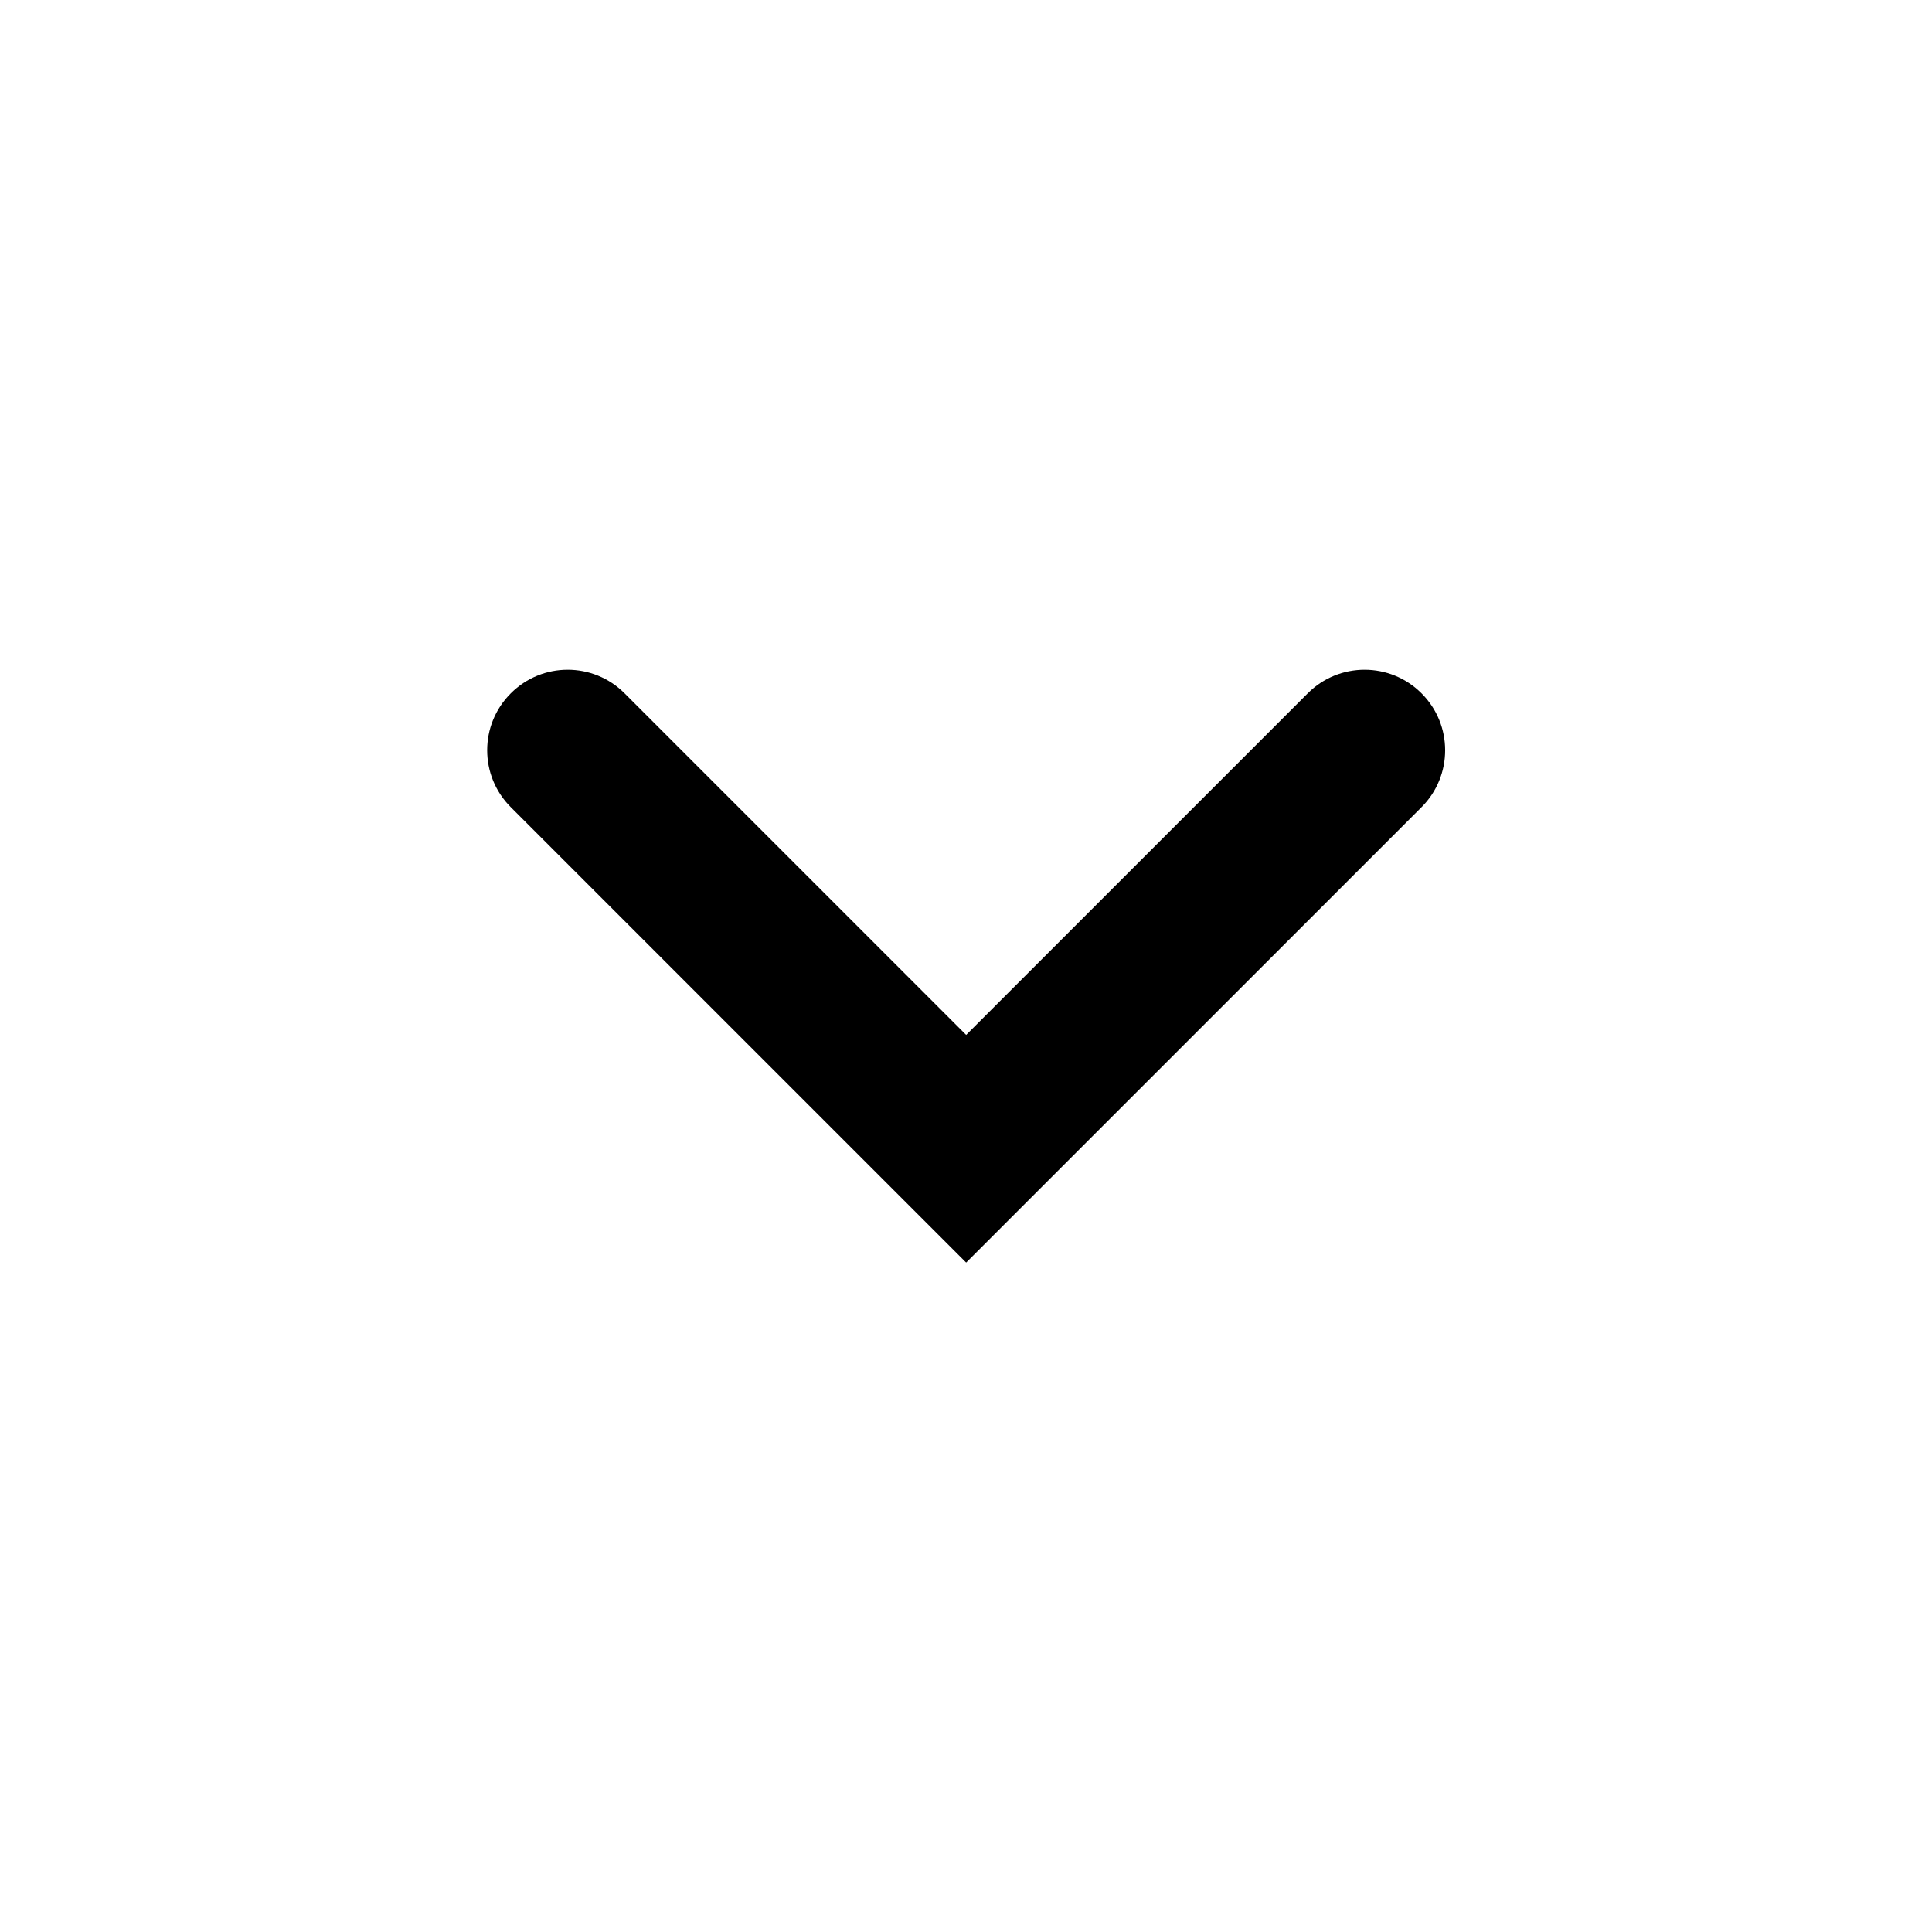
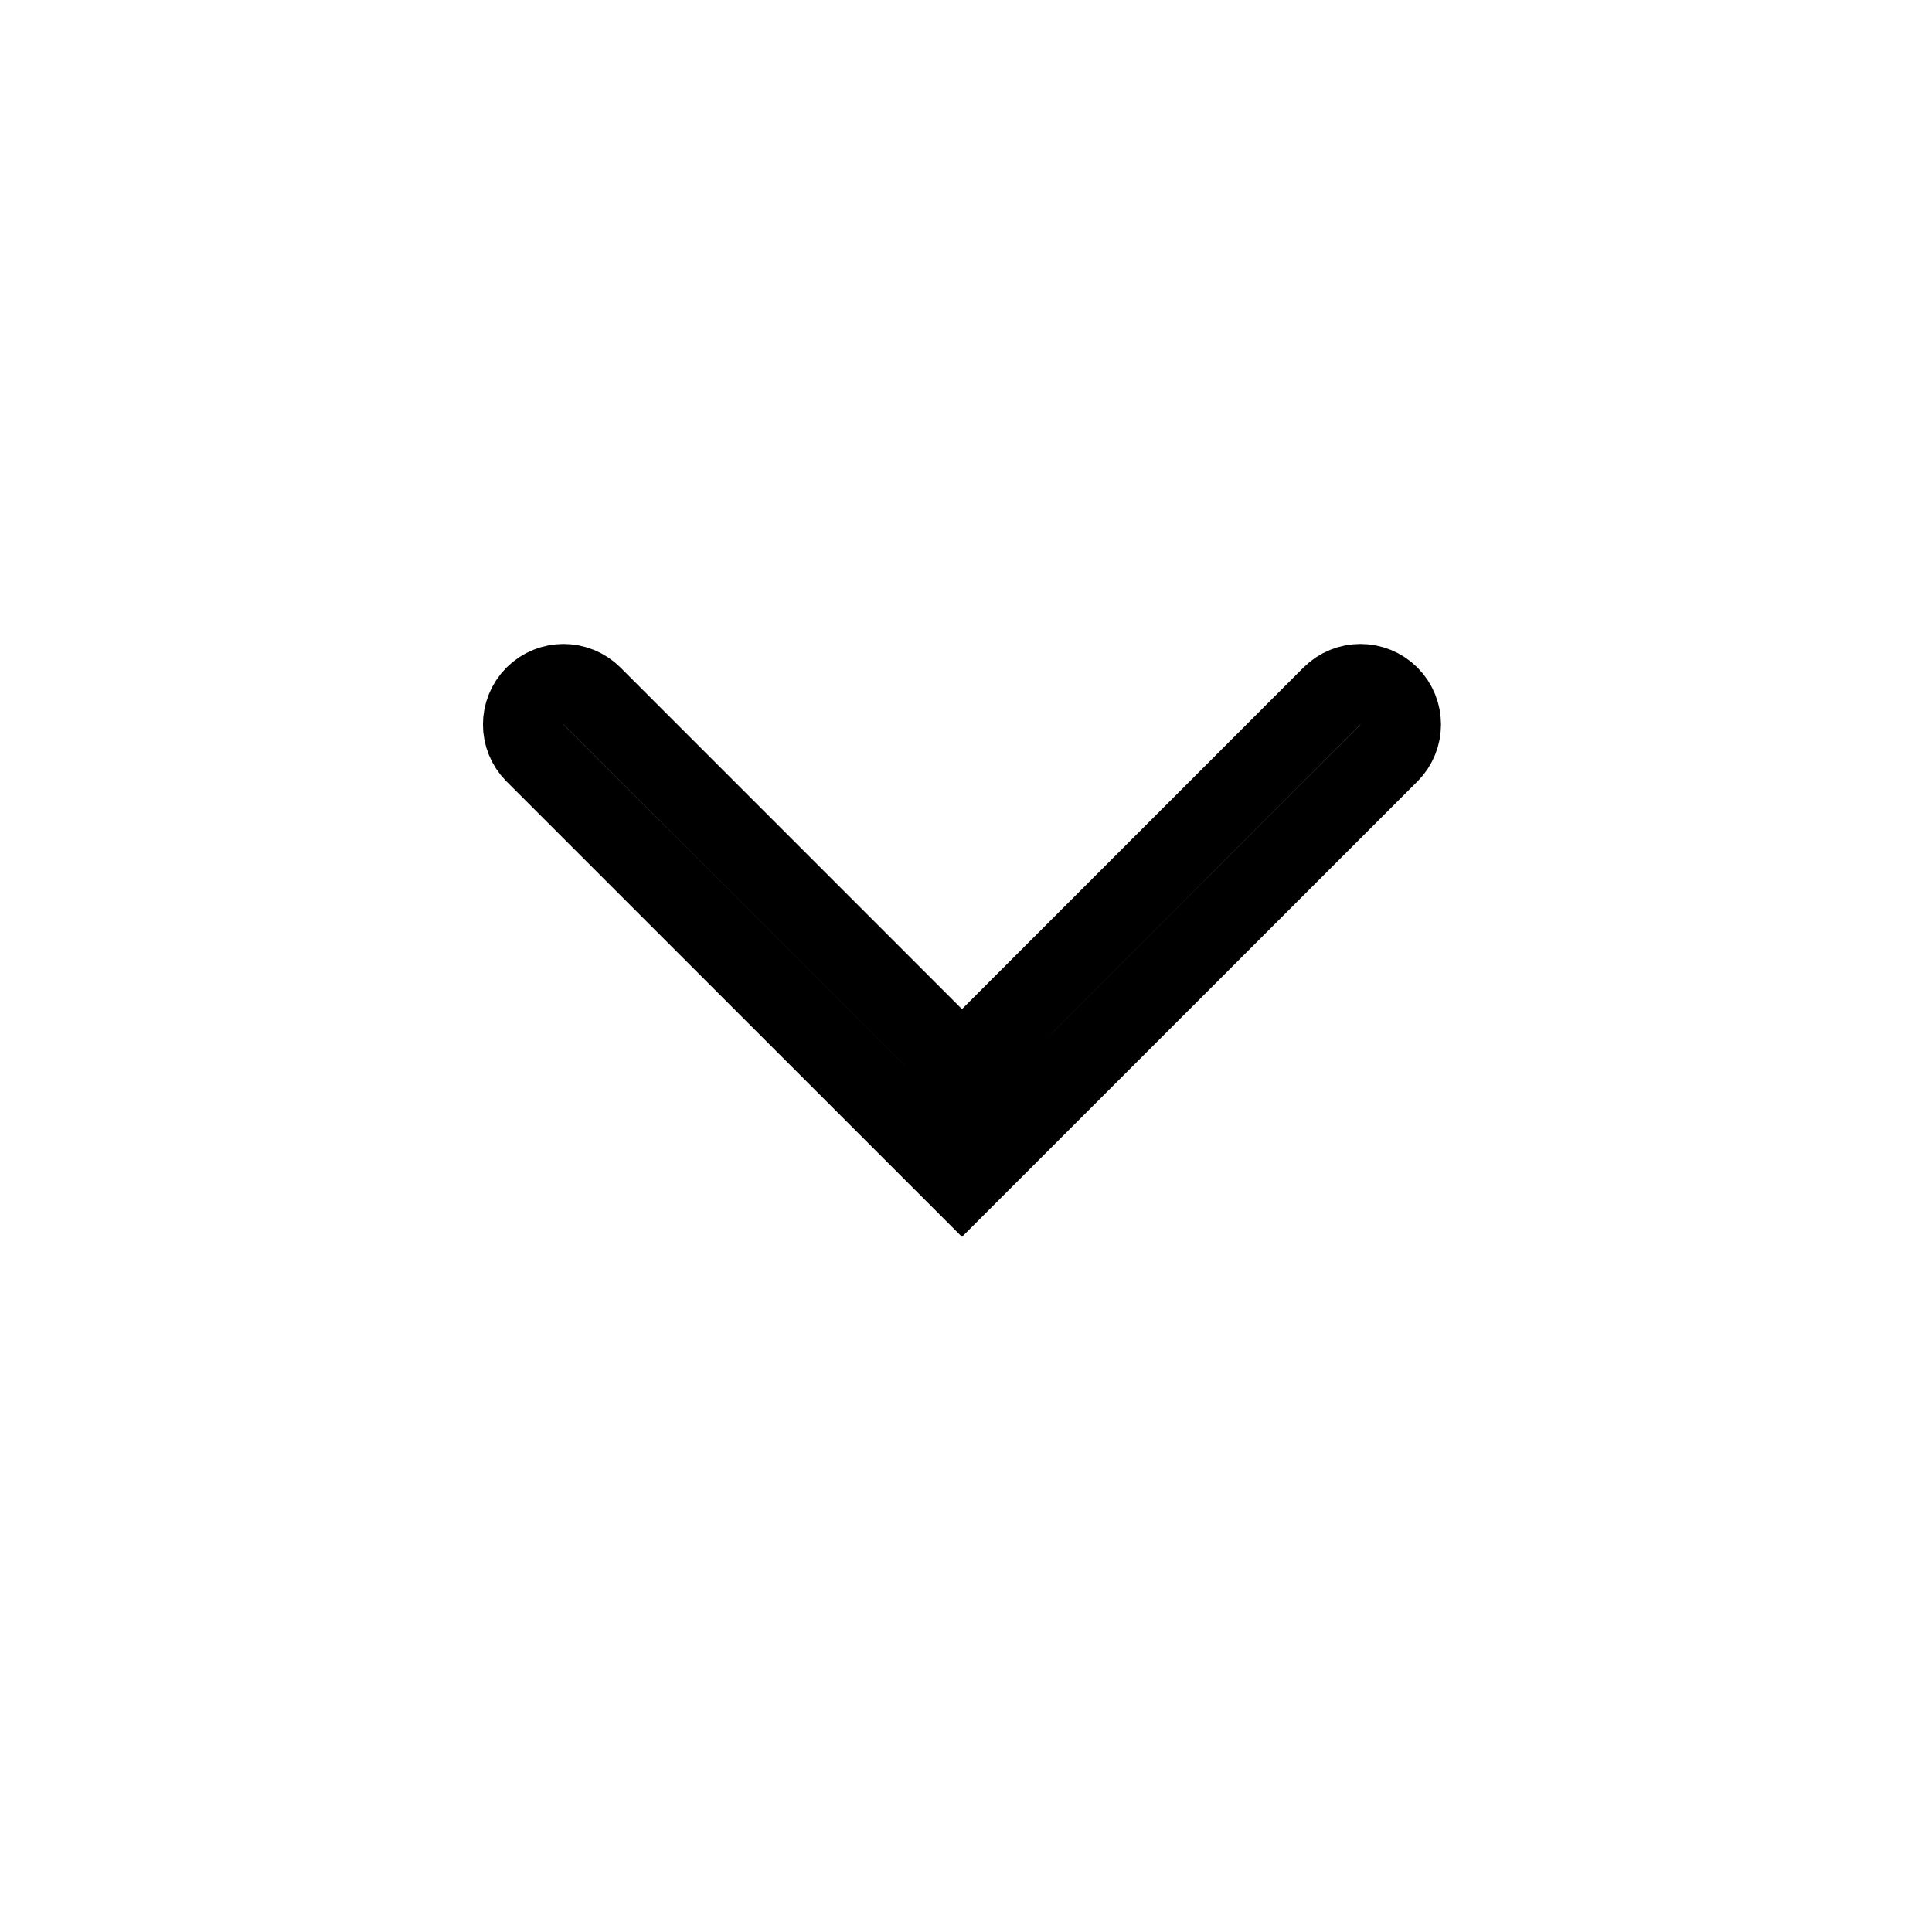
<svg xmlns="http://www.w3.org/2000/svg" xmlns:xlink="http://www.w3.org/1999/xlink" width="24" height="24" viewBox="0 0 24 24">
  <defs>
-     <path id="24x24_chevron_down_outline-a" d="M12.002,12.856 L7.759,8.613 C7.369,8.222 6.735,8.222 6.345,8.613 C5.954,9.003 5.954,9.637 6.345,10.027 L12.002,15.684 L17.659,10.027 C18.05,9.637 18.05,9.003 17.659,8.613 C17.269,8.222 16.635,8.222 16.245,8.613 L12.002,12.856 Z" />
+     <path id="24x24_chevron_down_outline-a" d="M11.95,12.536 L7.707,8.293 C7.317,7.902 6.683,7.902 6.293,8.293 C5.902,8.683 5.902,9.317 6.293,9.707 L11.95,15.364 L17.607,9.707 C17.998,9.317 17.998,8.683 17.607,8.293 C17.217,7.902 16.583,7.902 16.193,8.293 L11.95,12.536 Z" />
  </defs>
  <g fill="none" fill-rule="evenodd">
-     <use fill="#000" xlink:href="#24x24_chevron_down_outline-a" />
+     <use fill="#D8D8D8" xlink:href="#24x24_chevron_down_outline-a" />
+     <path stroke="#000" d="M11.95,14.657 L17.254,9.354 C17.449,9.158 17.449,8.842 17.254,8.646 C17.058,8.451 16.742,8.451 16.546,8.646 L11.95,13.243 L7.354,8.646 C7.158,8.451 6.842,8.451 6.646,8.646 C6.451,8.842 6.451,9.158 6.646,9.354 L11.95,14.657 Z" />
  </g>
</svg>
